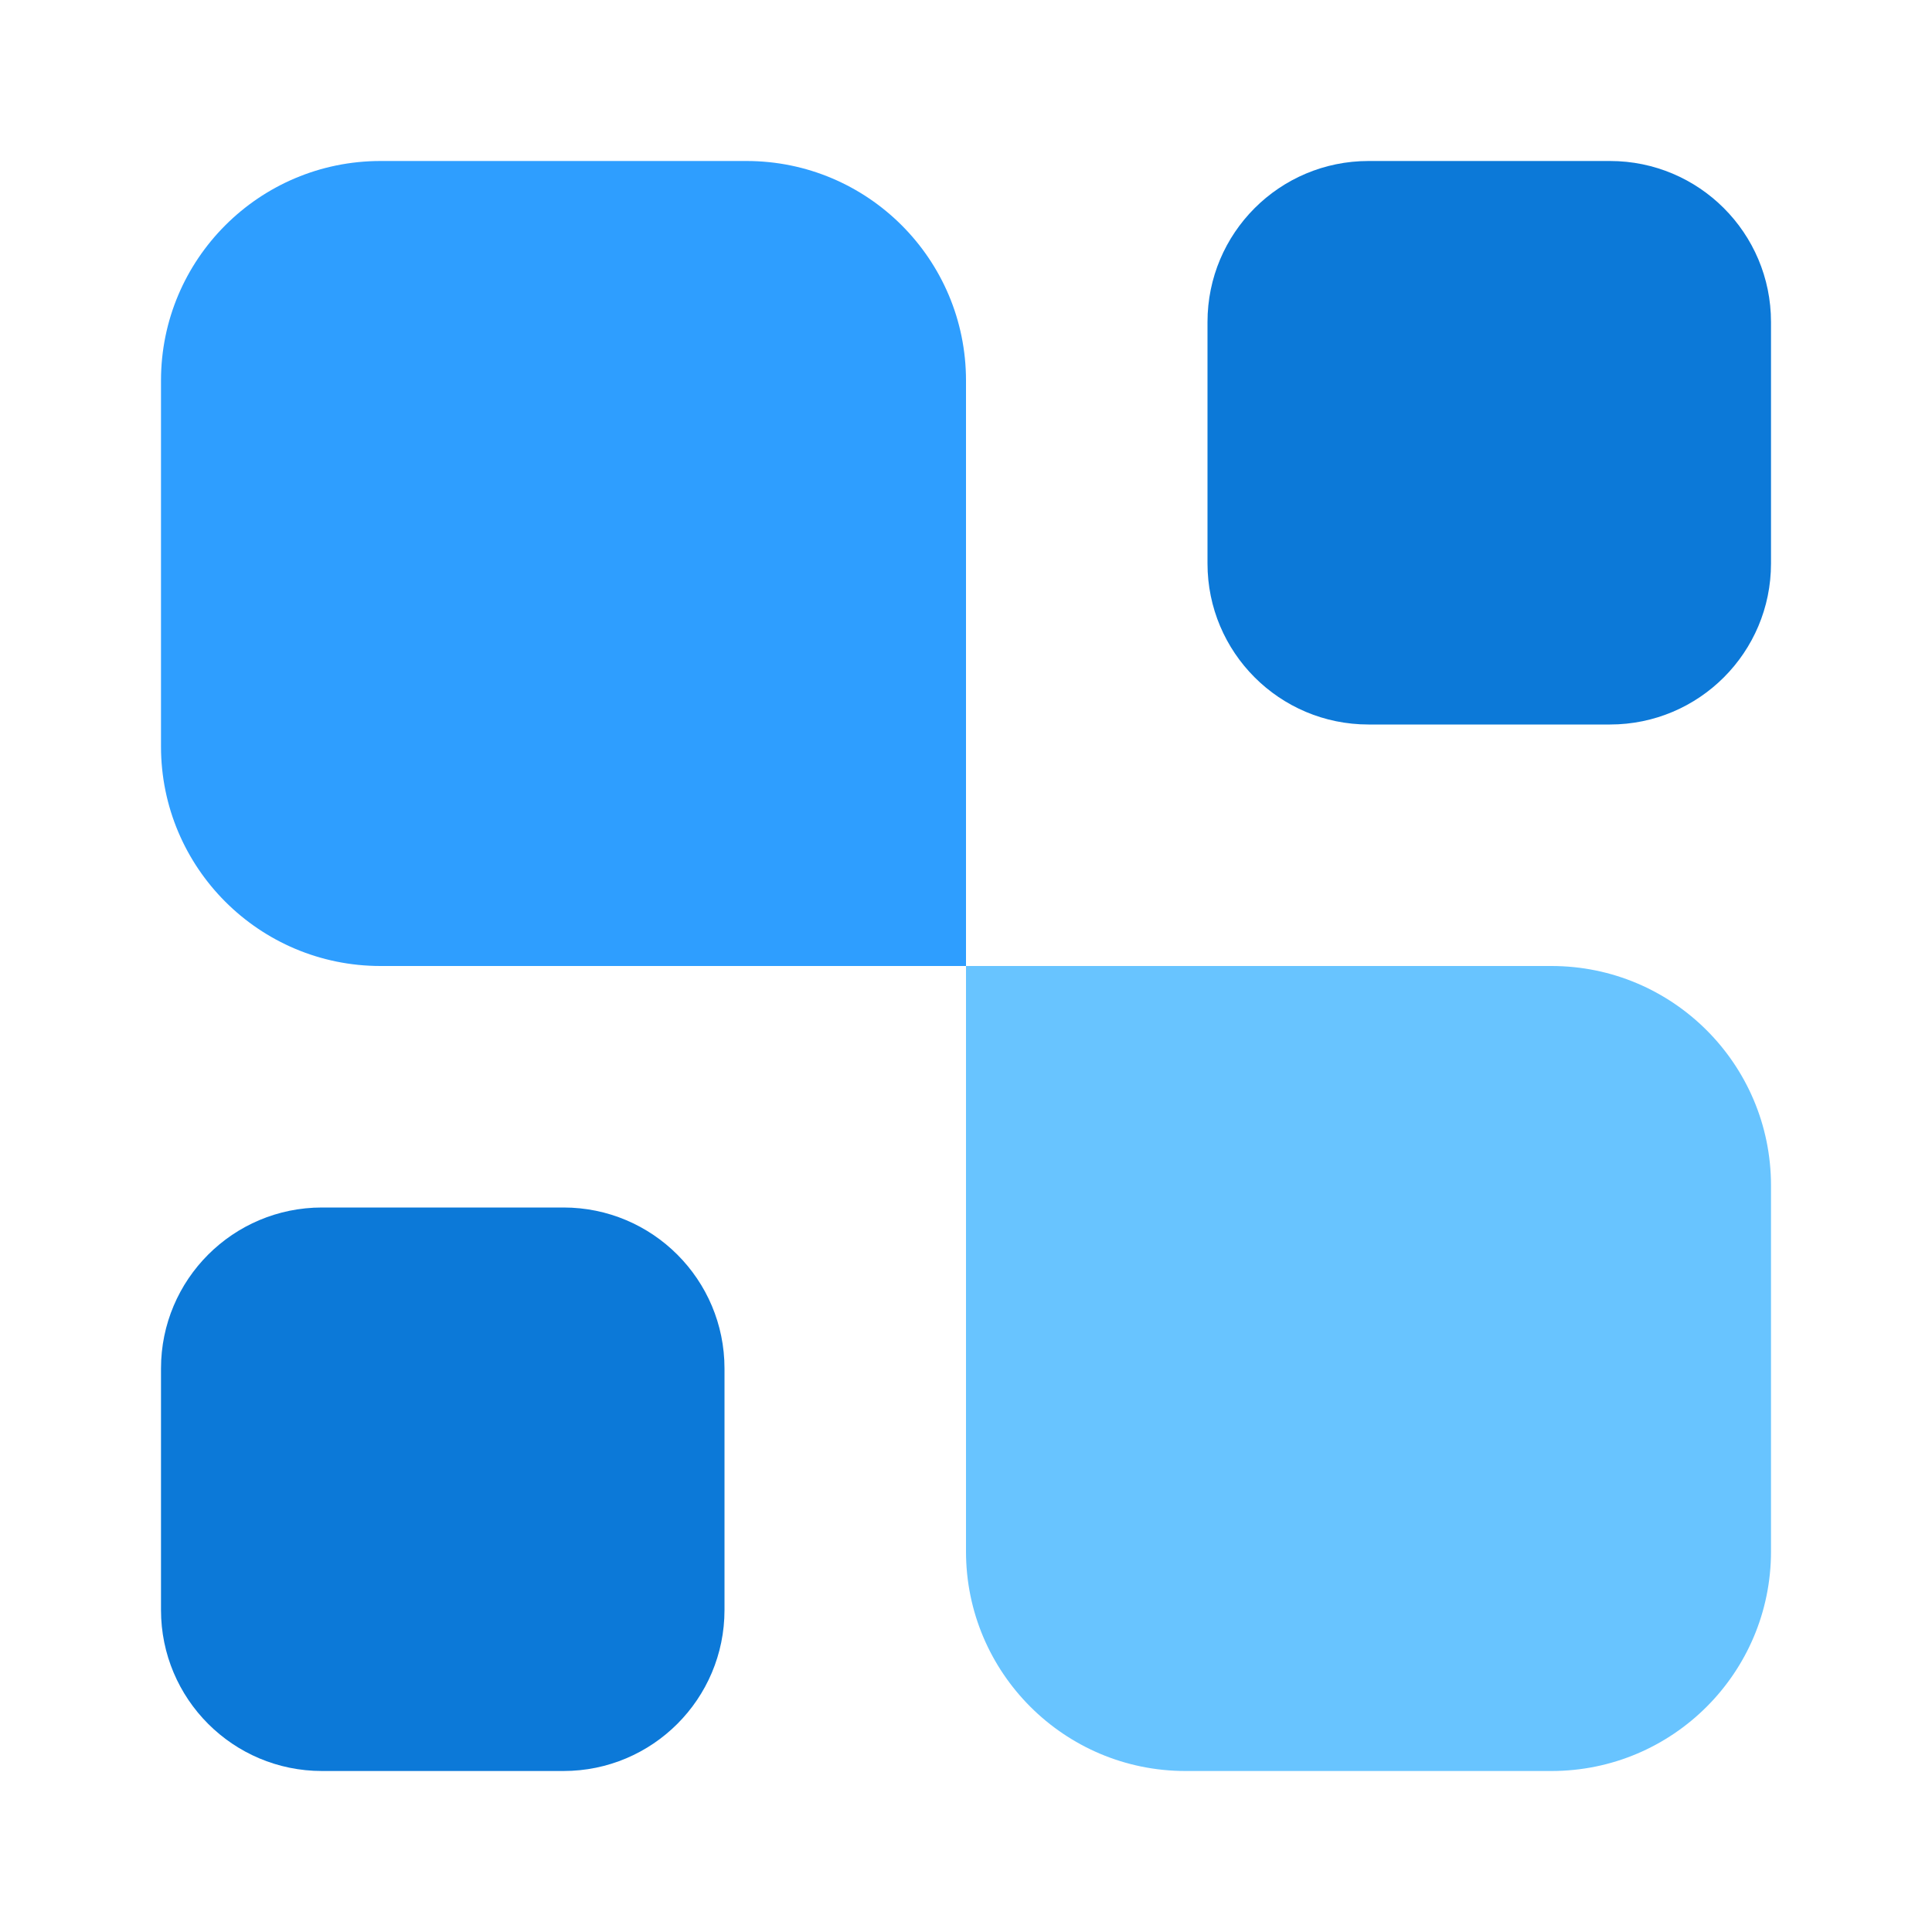
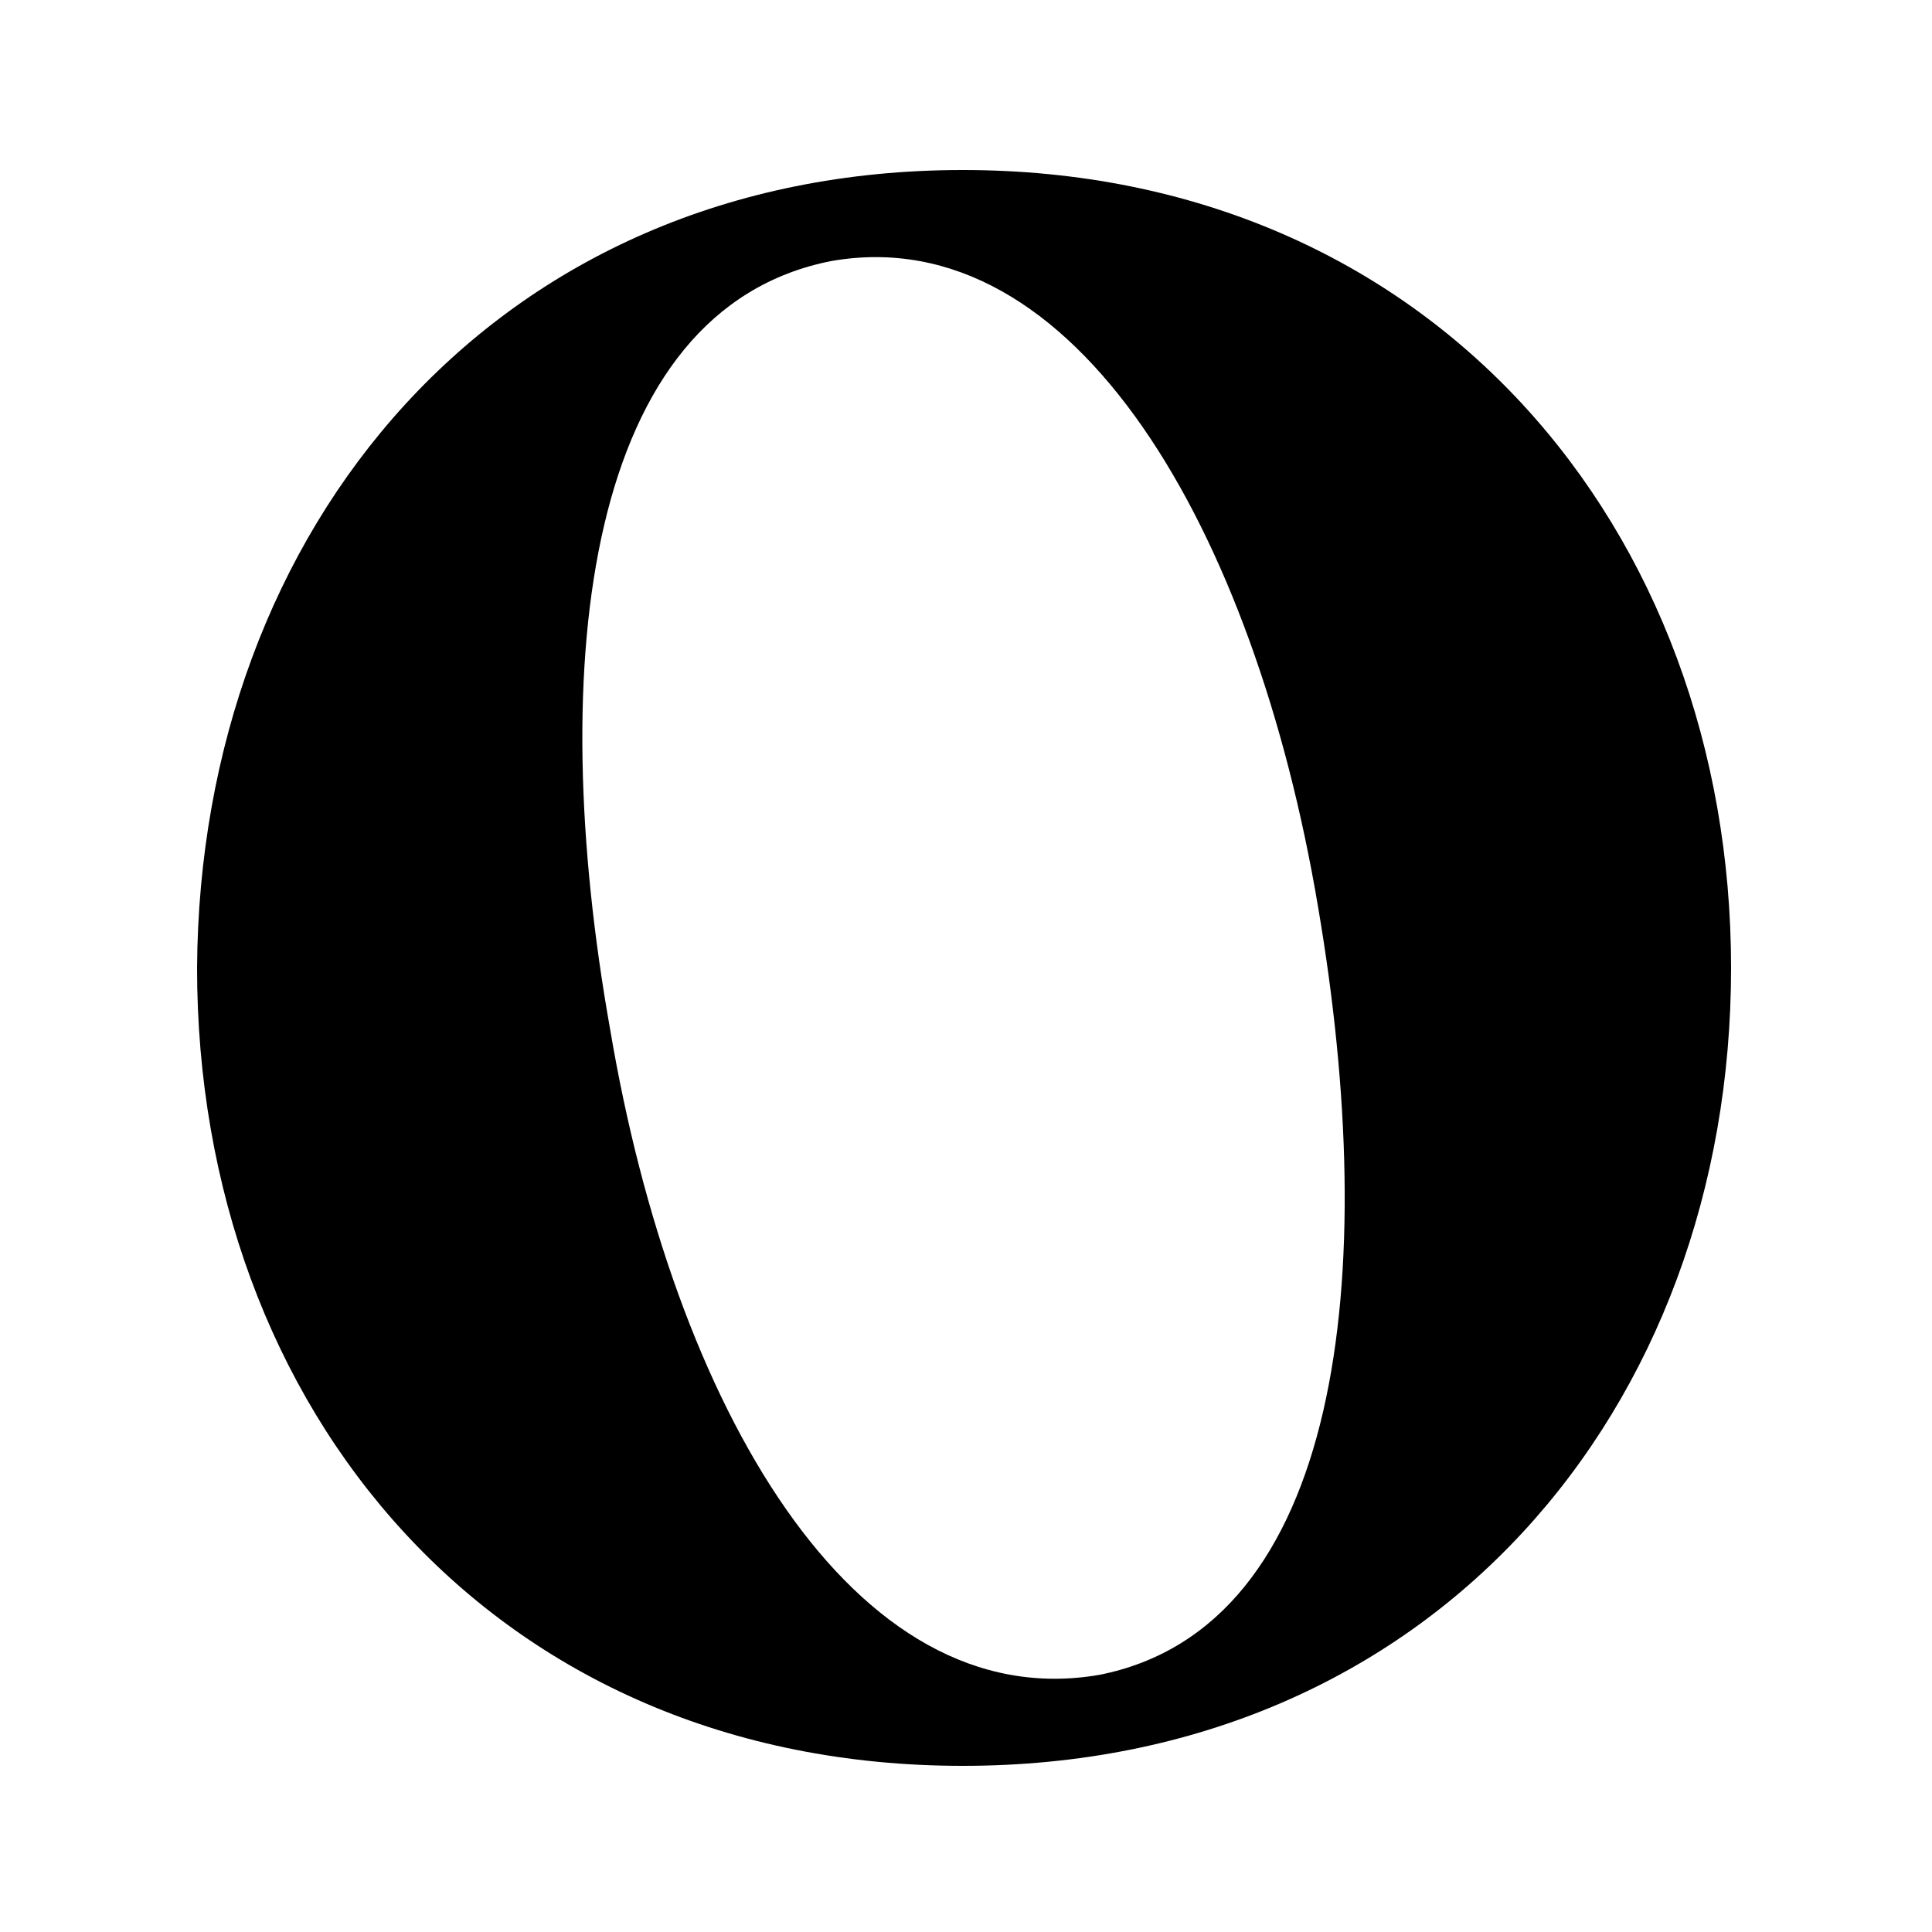
- <svg xmlns="http://www.w3.org/2000/svg" width="24" height="24" viewBox="0 0 24 24" fill="none">
-   <path d="M22 19.273C22 20.779 20.779 22 19.273 22H14.727C13.221 22 12 20.779 12 19.273V12H19.273C20.779 12 22 13.221 22 14.727V19.273Z" fill="#68C4FF" />
-   <path d="M20 2C21.105 2 22 2.895 22 4V7C22 8.105 21.105 9 20 9H17C15.895 9 15 8.105 15 7V4C15 2.895 15.895 2 17 2H20Z" fill="#0C79D8" />
-   <path d="M7 15C8.105 15 9 15.895 9 17V20C9 21.105 8.105 22 7 22H4C2.895 22 2 21.105 2 20V17C2 15.895 2.895 15 4 15H7Z" fill="#0C79D8" />
-   <path d="M12 12H4.727C3.221 12 2 10.779 2 9.273V4.727C2 3.221 3.221 2 4.727 2H9.273C10.779 2 12 3.221 12 4.727V12Z" fill="#2E9EFF" />
+ <svg xmlns="http://www.w3.org/2000/svg" width="500" height="500" viewBox="0 0 500 500" fill="none">
+   <path d="M249.16 44C370.371 44 448 136.856 448 250.5C448 364.837 370.371 457 249.16 457C127.949 457 51 364.837 51 250.5C51.681 136.856 127.949 44 249.16 44ZM215.111 67.56C151.782 80.034 140.887 170.81 157.911 266.438C174.254 363.451 220.559 444.527 284.57 433.44C347.218 420.966 357.432 330.19 341.089 234.562C324.746 137.549 278.441 56.473 215.111 67.56Z" fill="black" />
</svg>
